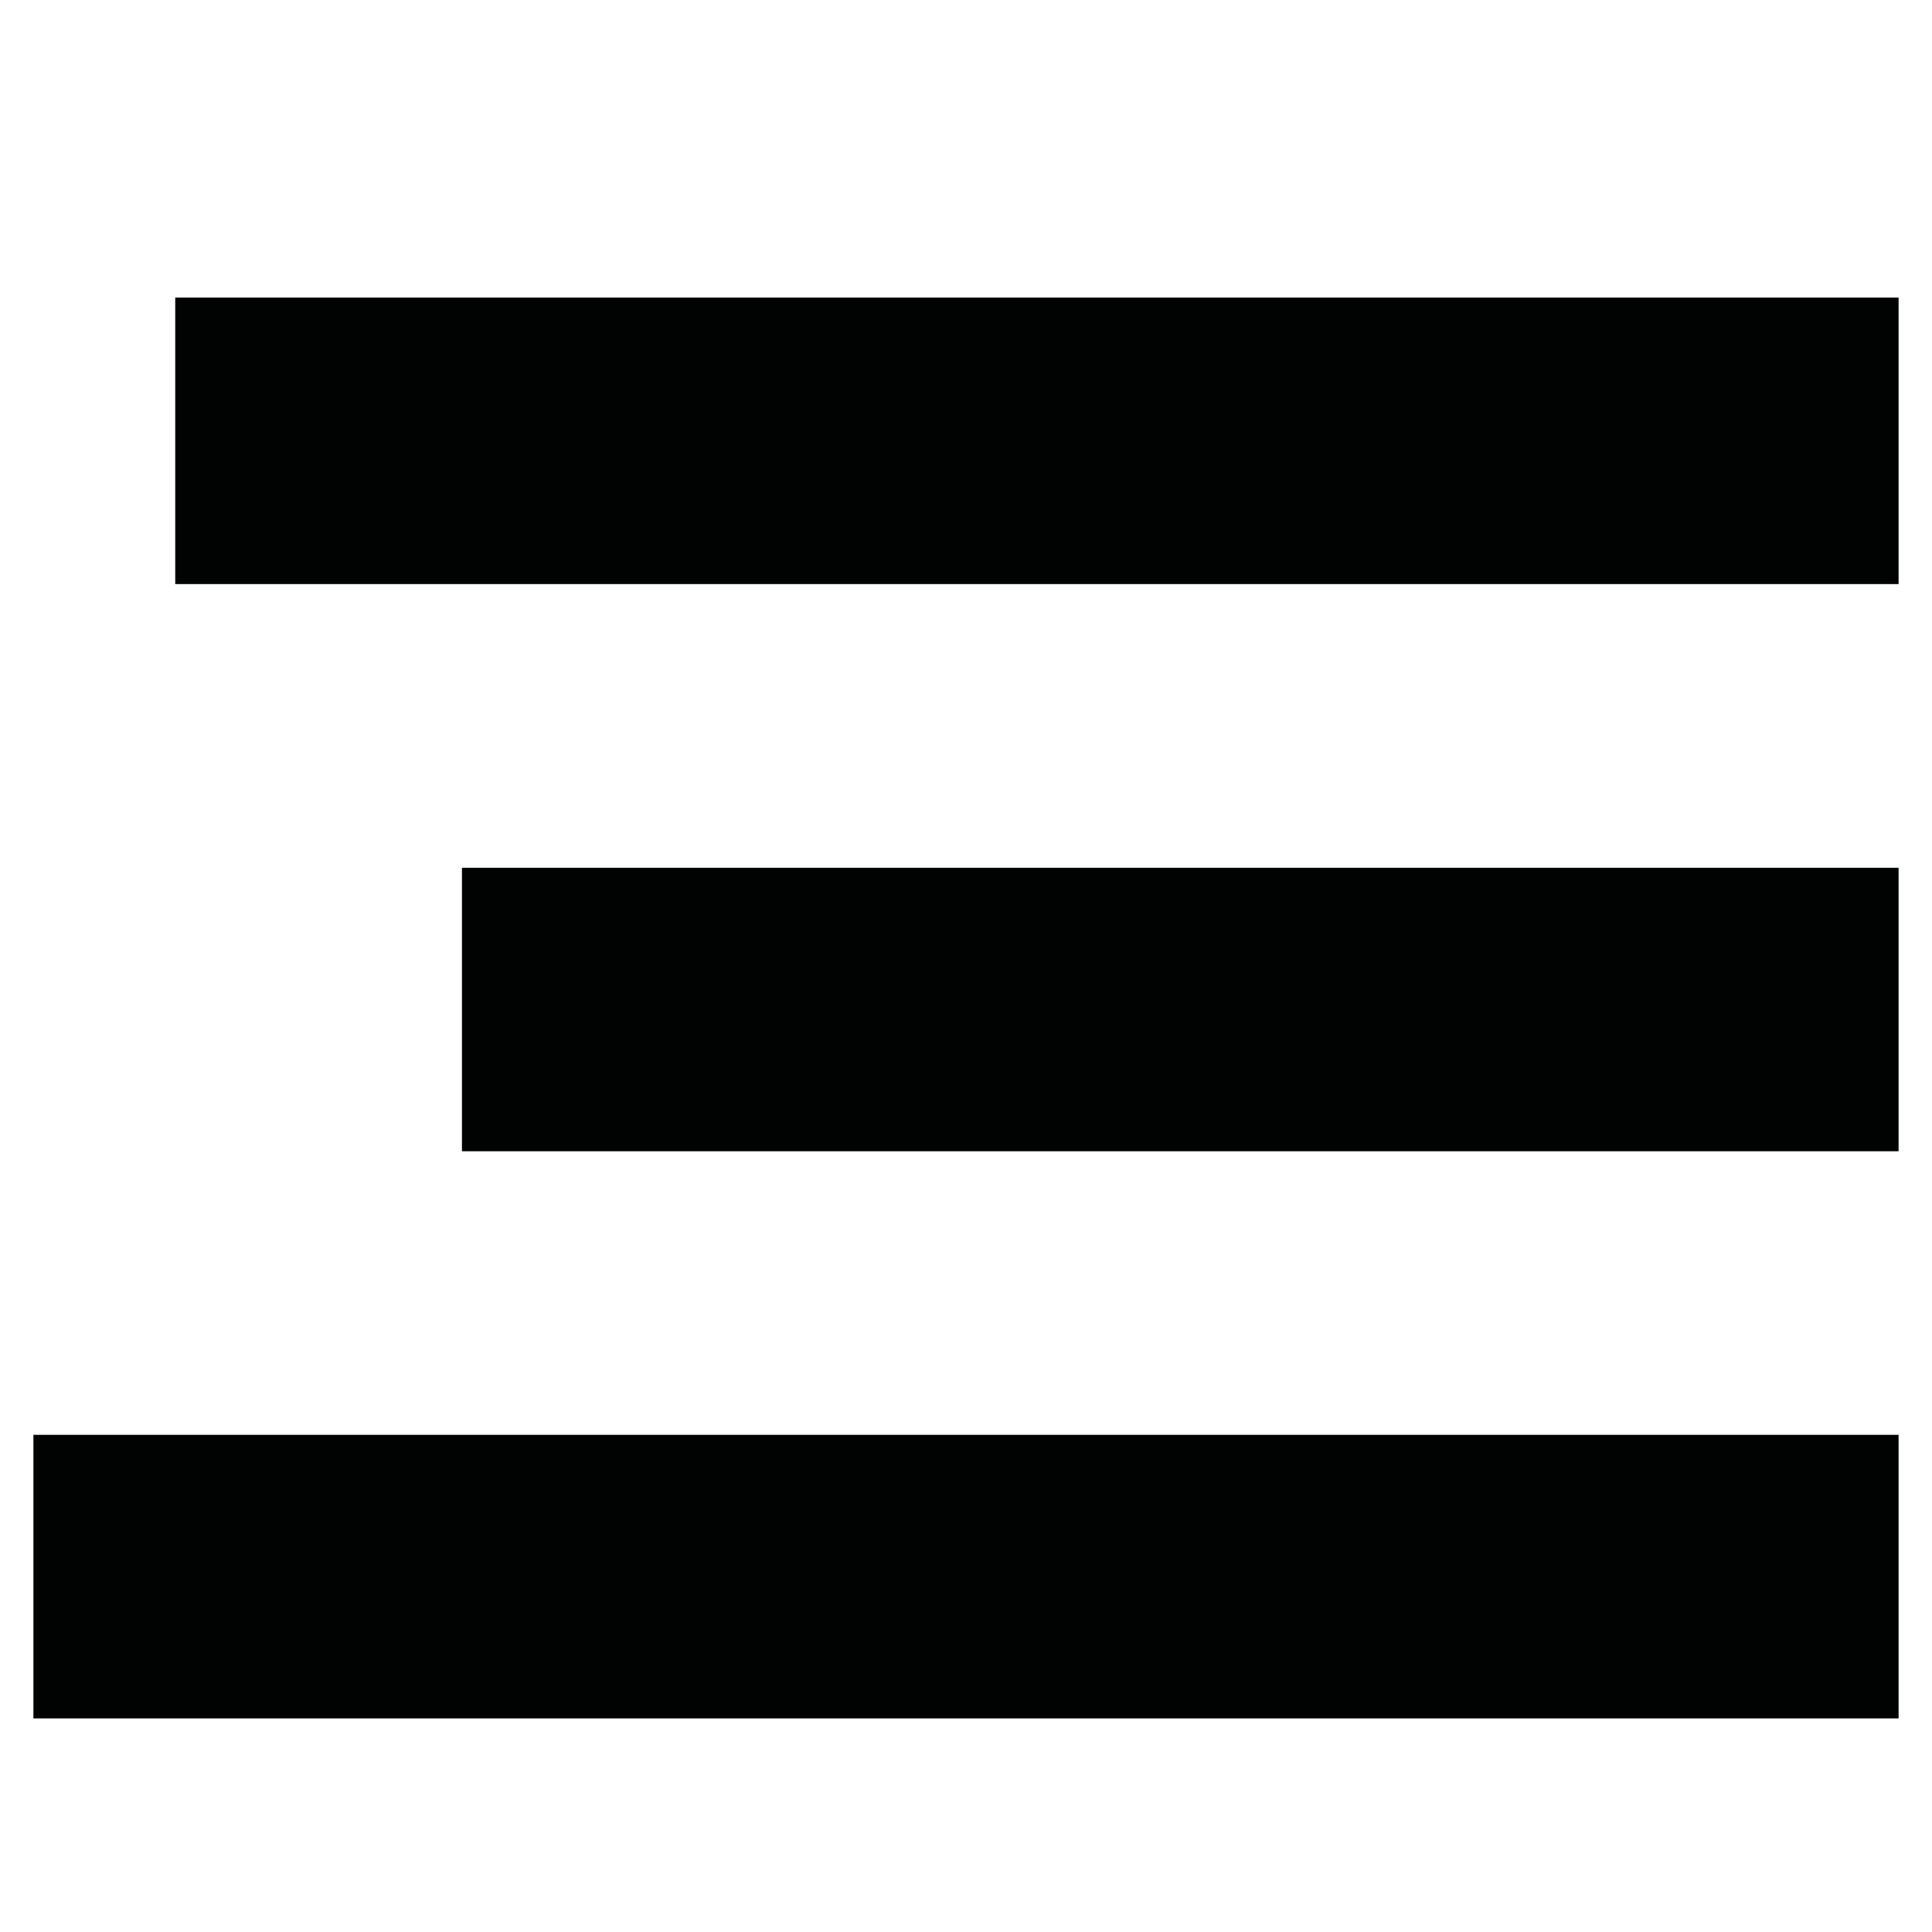
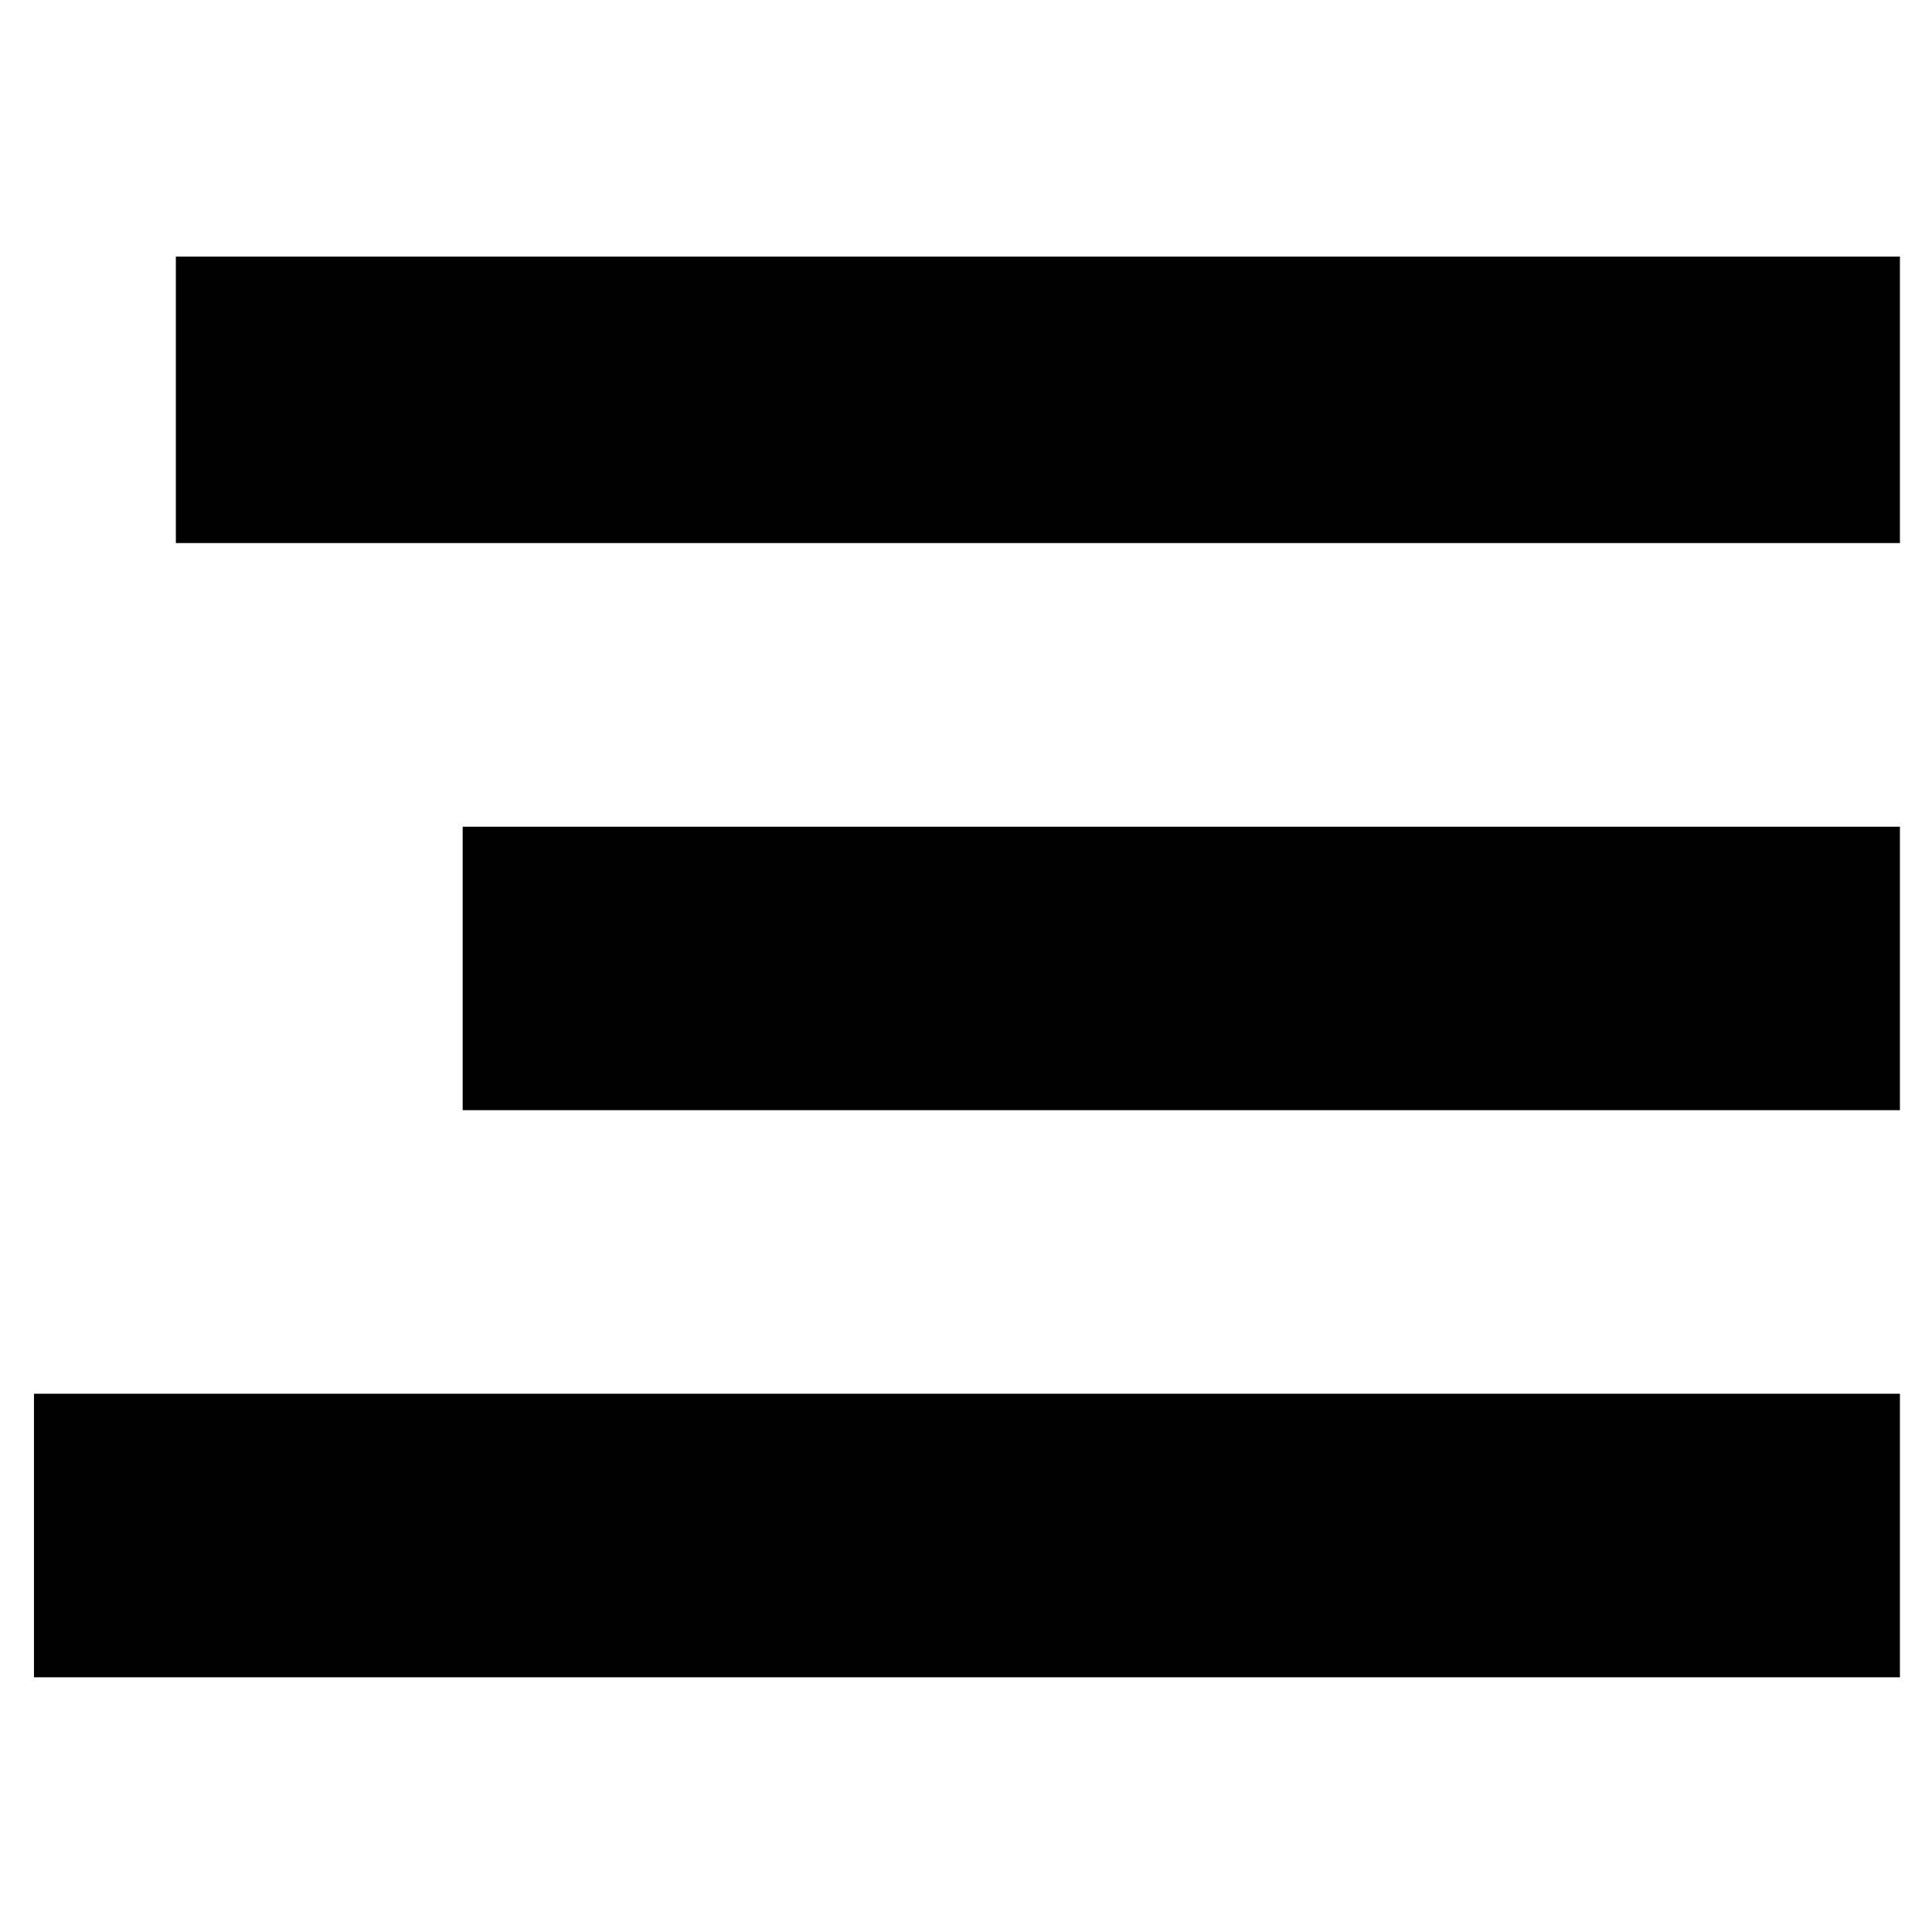
- <svg xmlns="http://www.w3.org/2000/svg" version="1.1" id="Layer_1" x="0px" y="0px" width="1024px" height="1024px" viewBox="0 0 1024 1024" enable-background="new 0 0 1024 1024" xml:space="preserve">
-   <g>
-     <g>
-       <path fill="#010202" d="M92.882,157.727v151.855h913.414V157.727H92.882z M244.844,610.186h761.452V459.932H244.844V610.186z     M17.704,910.79h988.592V760.488H17.704V910.79z" />
-     </g>
-   </g>
+ <svg xmlns="http://www.w3.org/2000/svg" preserveAspectRatio="xMidYMid" width="1024" height="1024" viewBox="0 0 1024 1024">
+   <defs>
+     <style>
+       .cls-1 {
+         fill: #000;
+         fill-rule: evenodd;
+       }
+     </style>
+   </defs>
+   <path d="M93.209,136.000 L93.209,287.842 L1007.000,287.842 L1007.000,136.000 L93.209,136.000 ZM245.234,588.421 L1007.000,588.421 L1007.000,438.180 L245.234,438.180 L245.234,588.421 ZM18.001,889.000 L1007.000,889.000 L1007.000,738.711 L18.001,738.711 L18.001,889.000 Z" class="cls-1" />
</svg>
